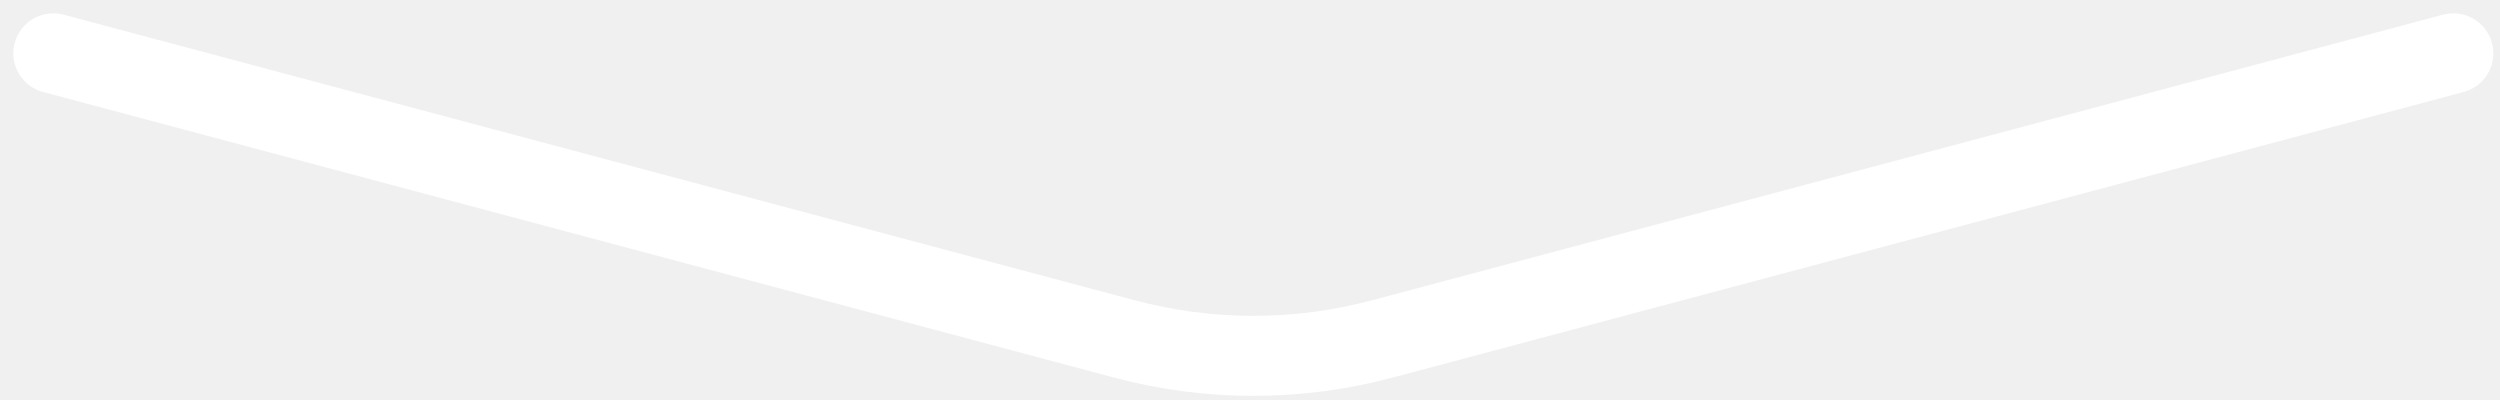
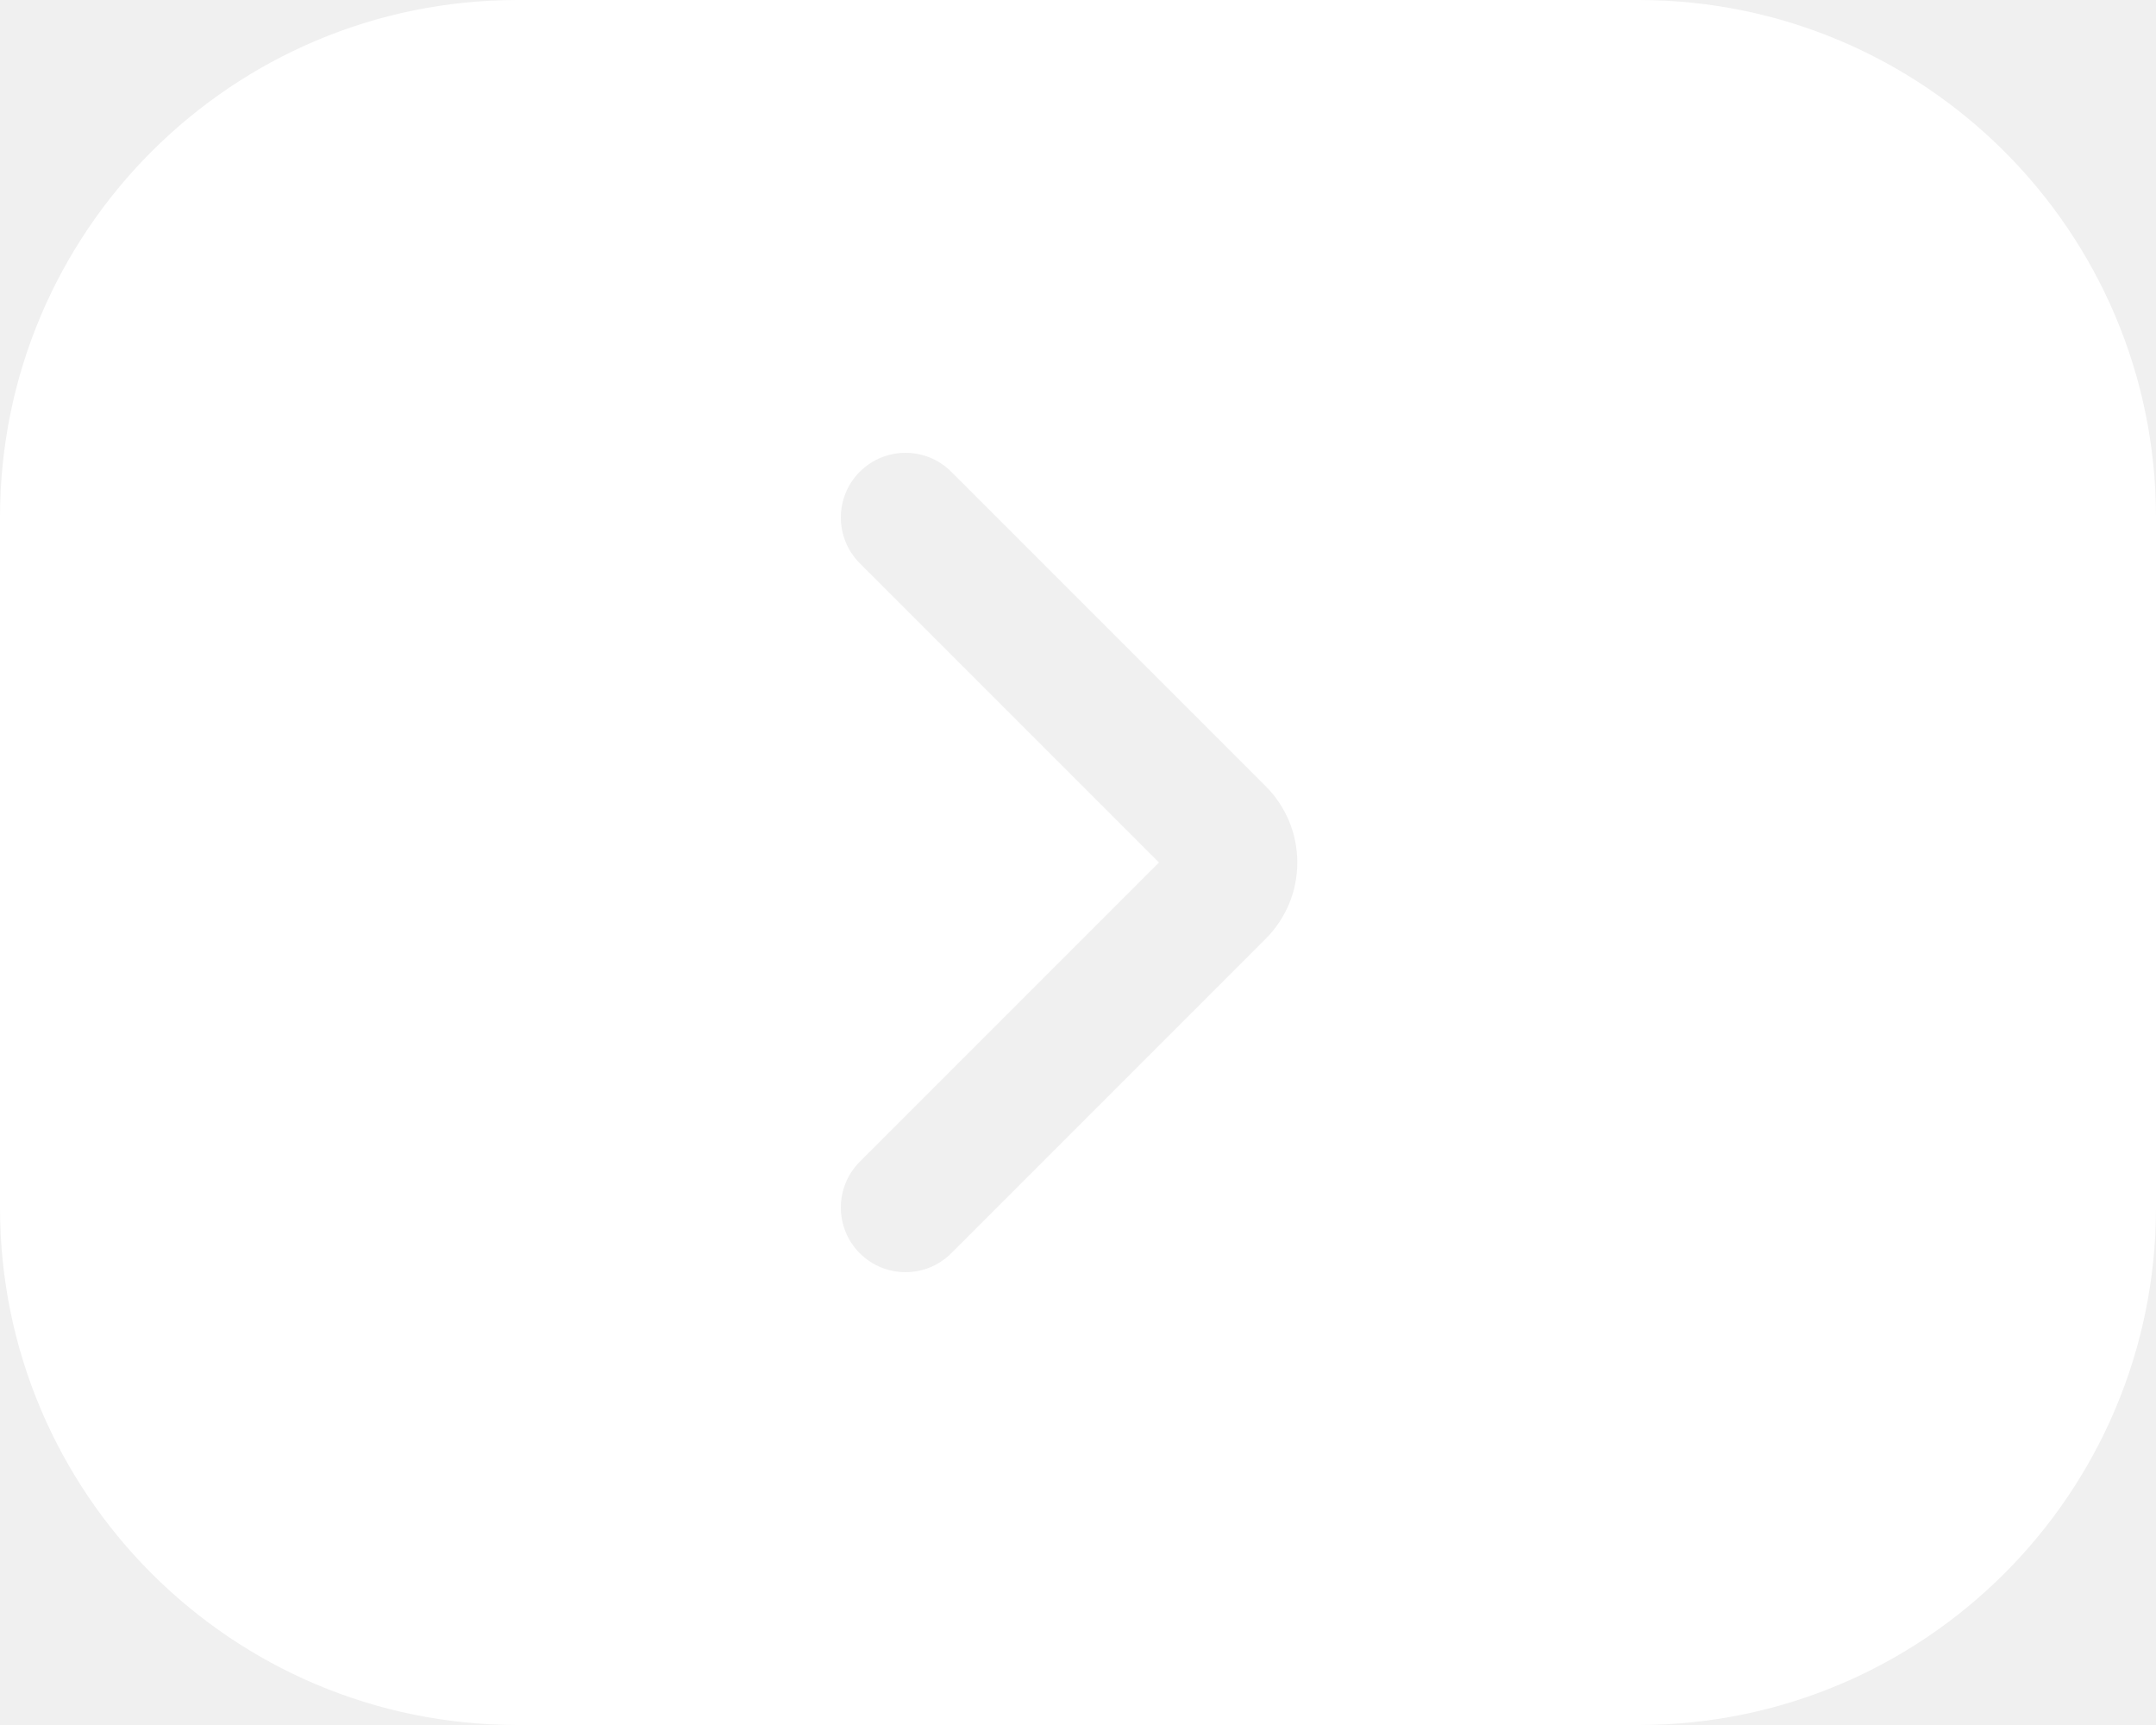
- <svg xmlns="http://www.w3.org/2000/svg" width="125" height="20" viewBox="0 0 125 20" fill="none">
-   <path d="M2.666 2.666L56.224 16.948C60.445 18.074 64.887 18.074 69.108 16.948L122.666 2.666" stroke="white" stroke-width="4" stroke-linecap="round" />
+ <svg xmlns="http://www.w3.org/2000/svg" width="65" height="52" viewBox="0 0 65 52" fill="none">
+   <path fill-rule="evenodd" clip-rule="evenodd" d="M15.6 0C6.984 0 0 6.984 0 15.6V36.4C0 45.016 6.984 52 15.6 52H49.4C58.016 52 65 45.016 65 36.4V15.6C65 6.984 58.016 0 49.4 0H15.6ZM25.921 14.221C26.683 13.46 27.917 13.46 28.679 14.221L38.16 23.702C39.429 24.971 39.429 27.029 38.16 28.298L28.679 37.779C27.917 38.54 26.683 38.54 25.921 37.779C25.16 37.017 25.16 35.783 25.921 35.021L34.942 26L25.921 16.979C25.16 16.217 25.16 14.983 25.921 14.221Z" fill="white" />
</svg>
